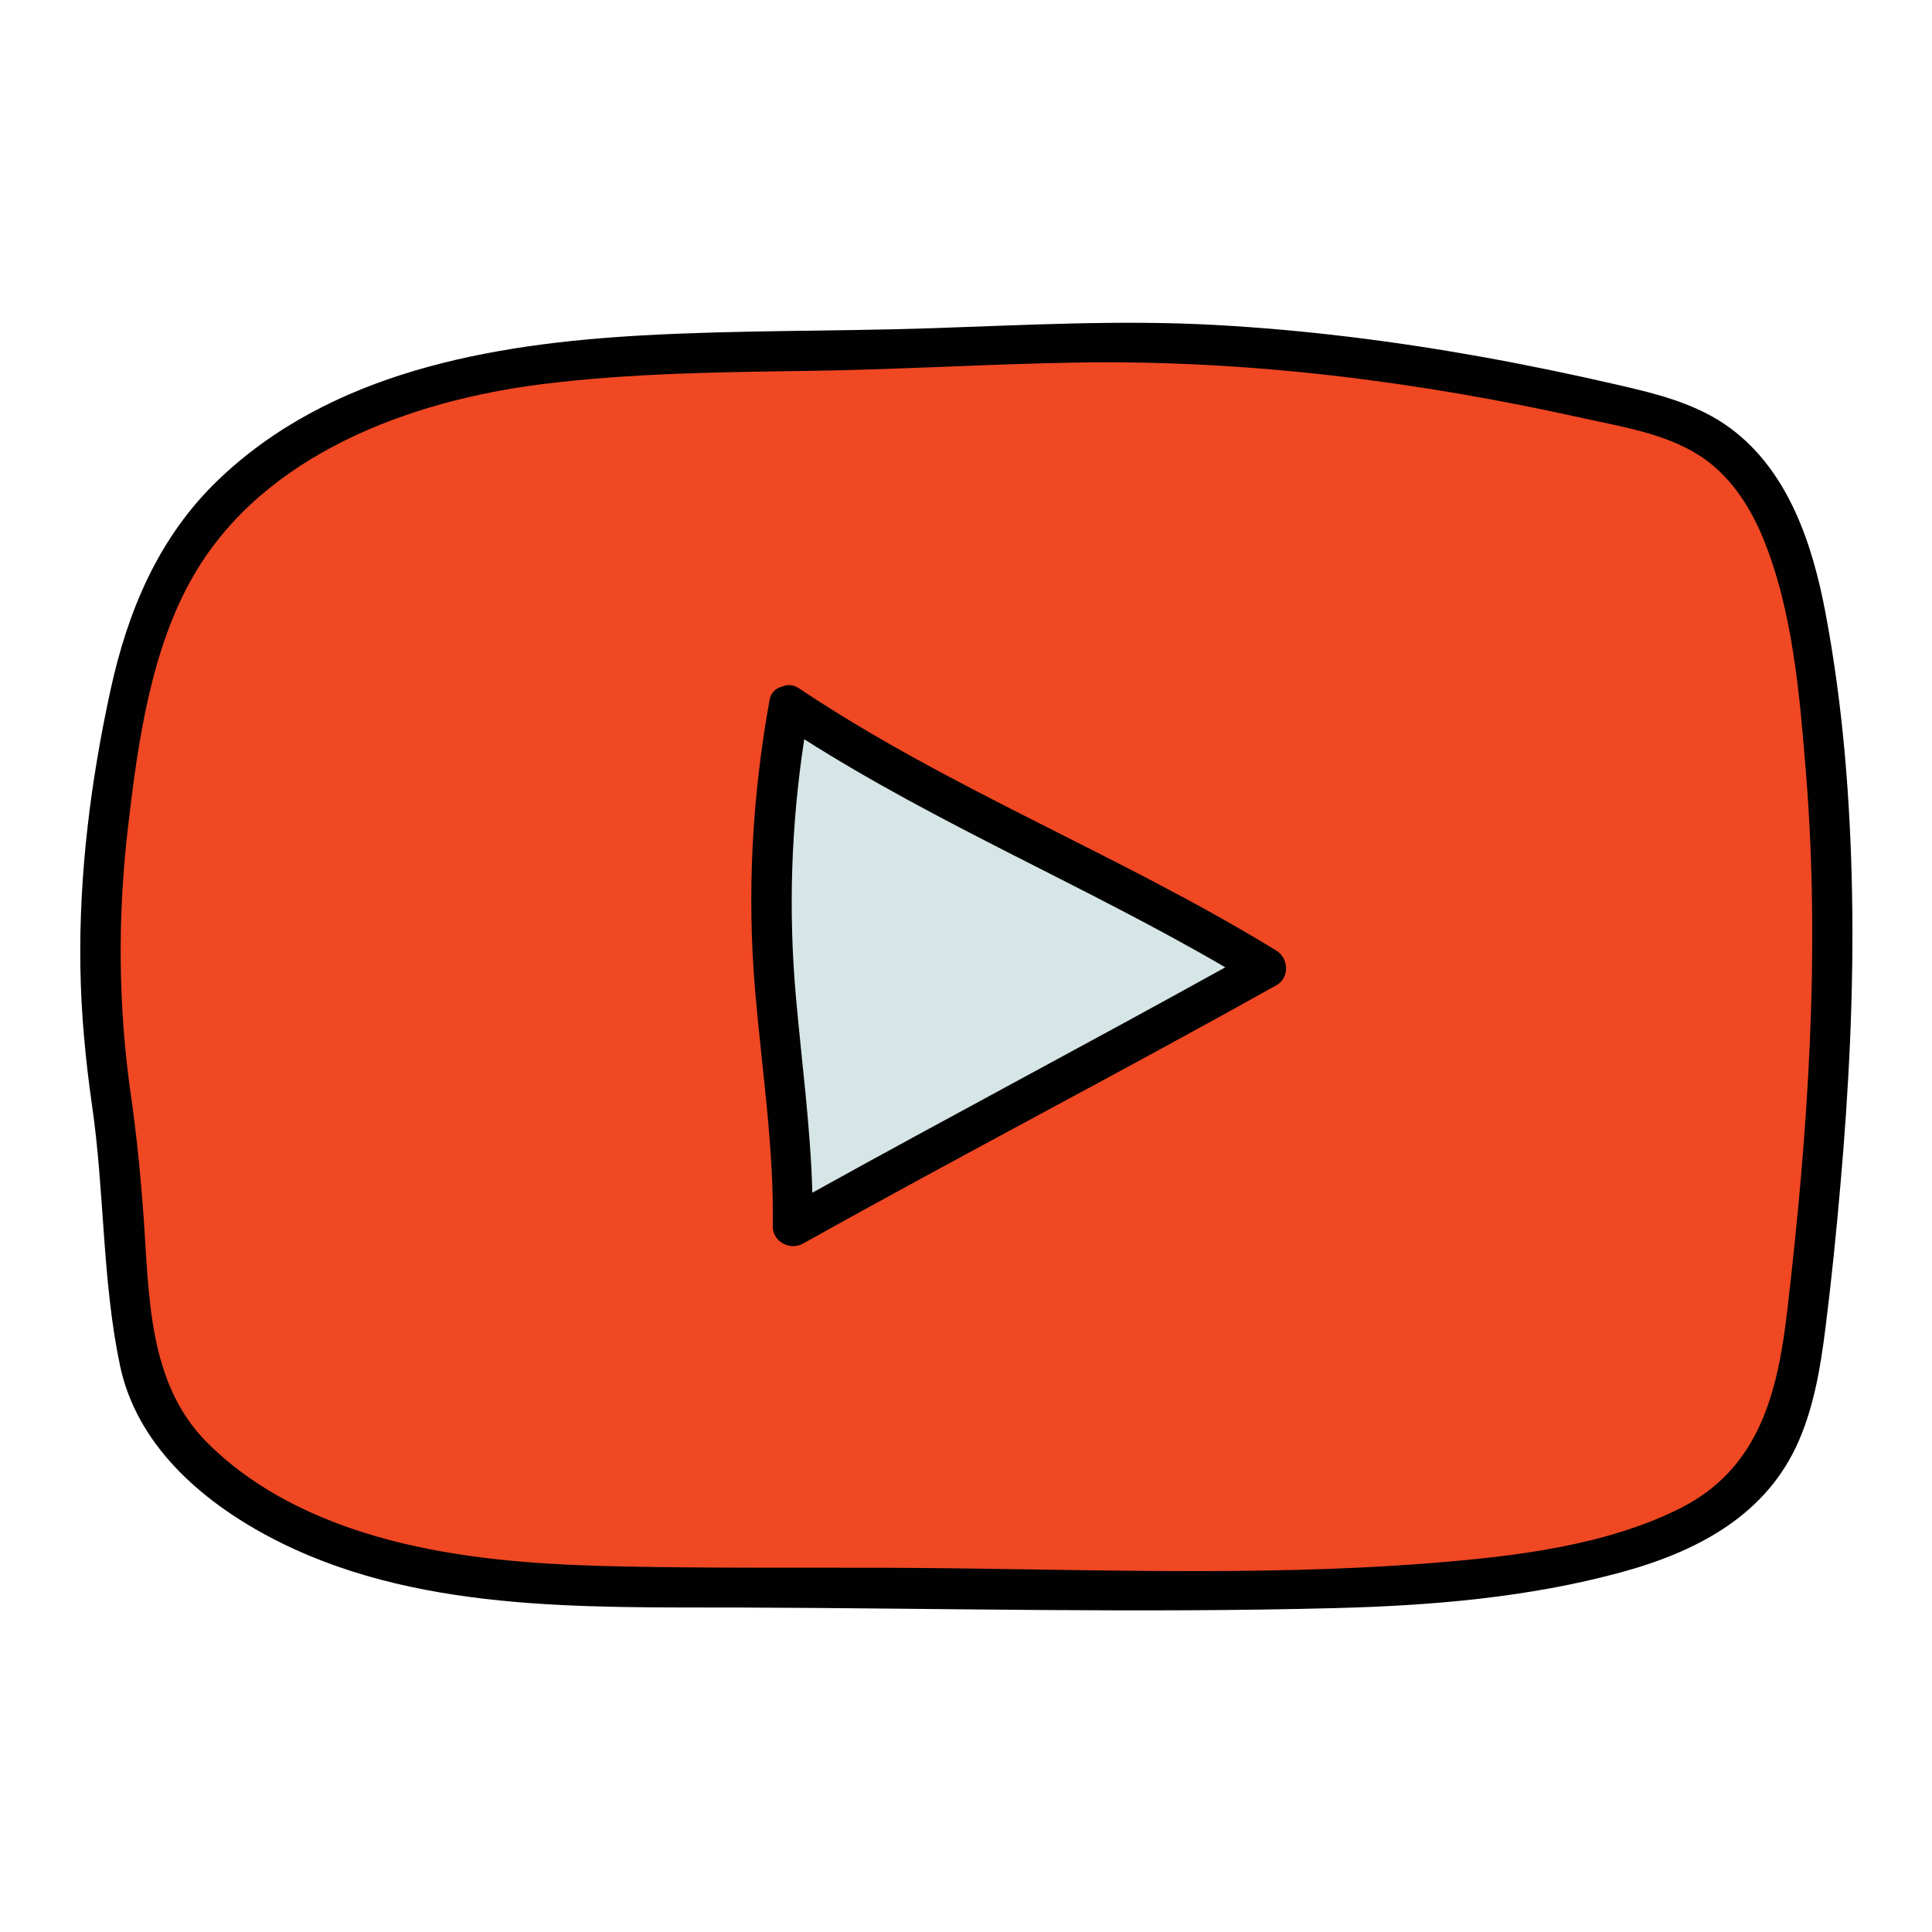
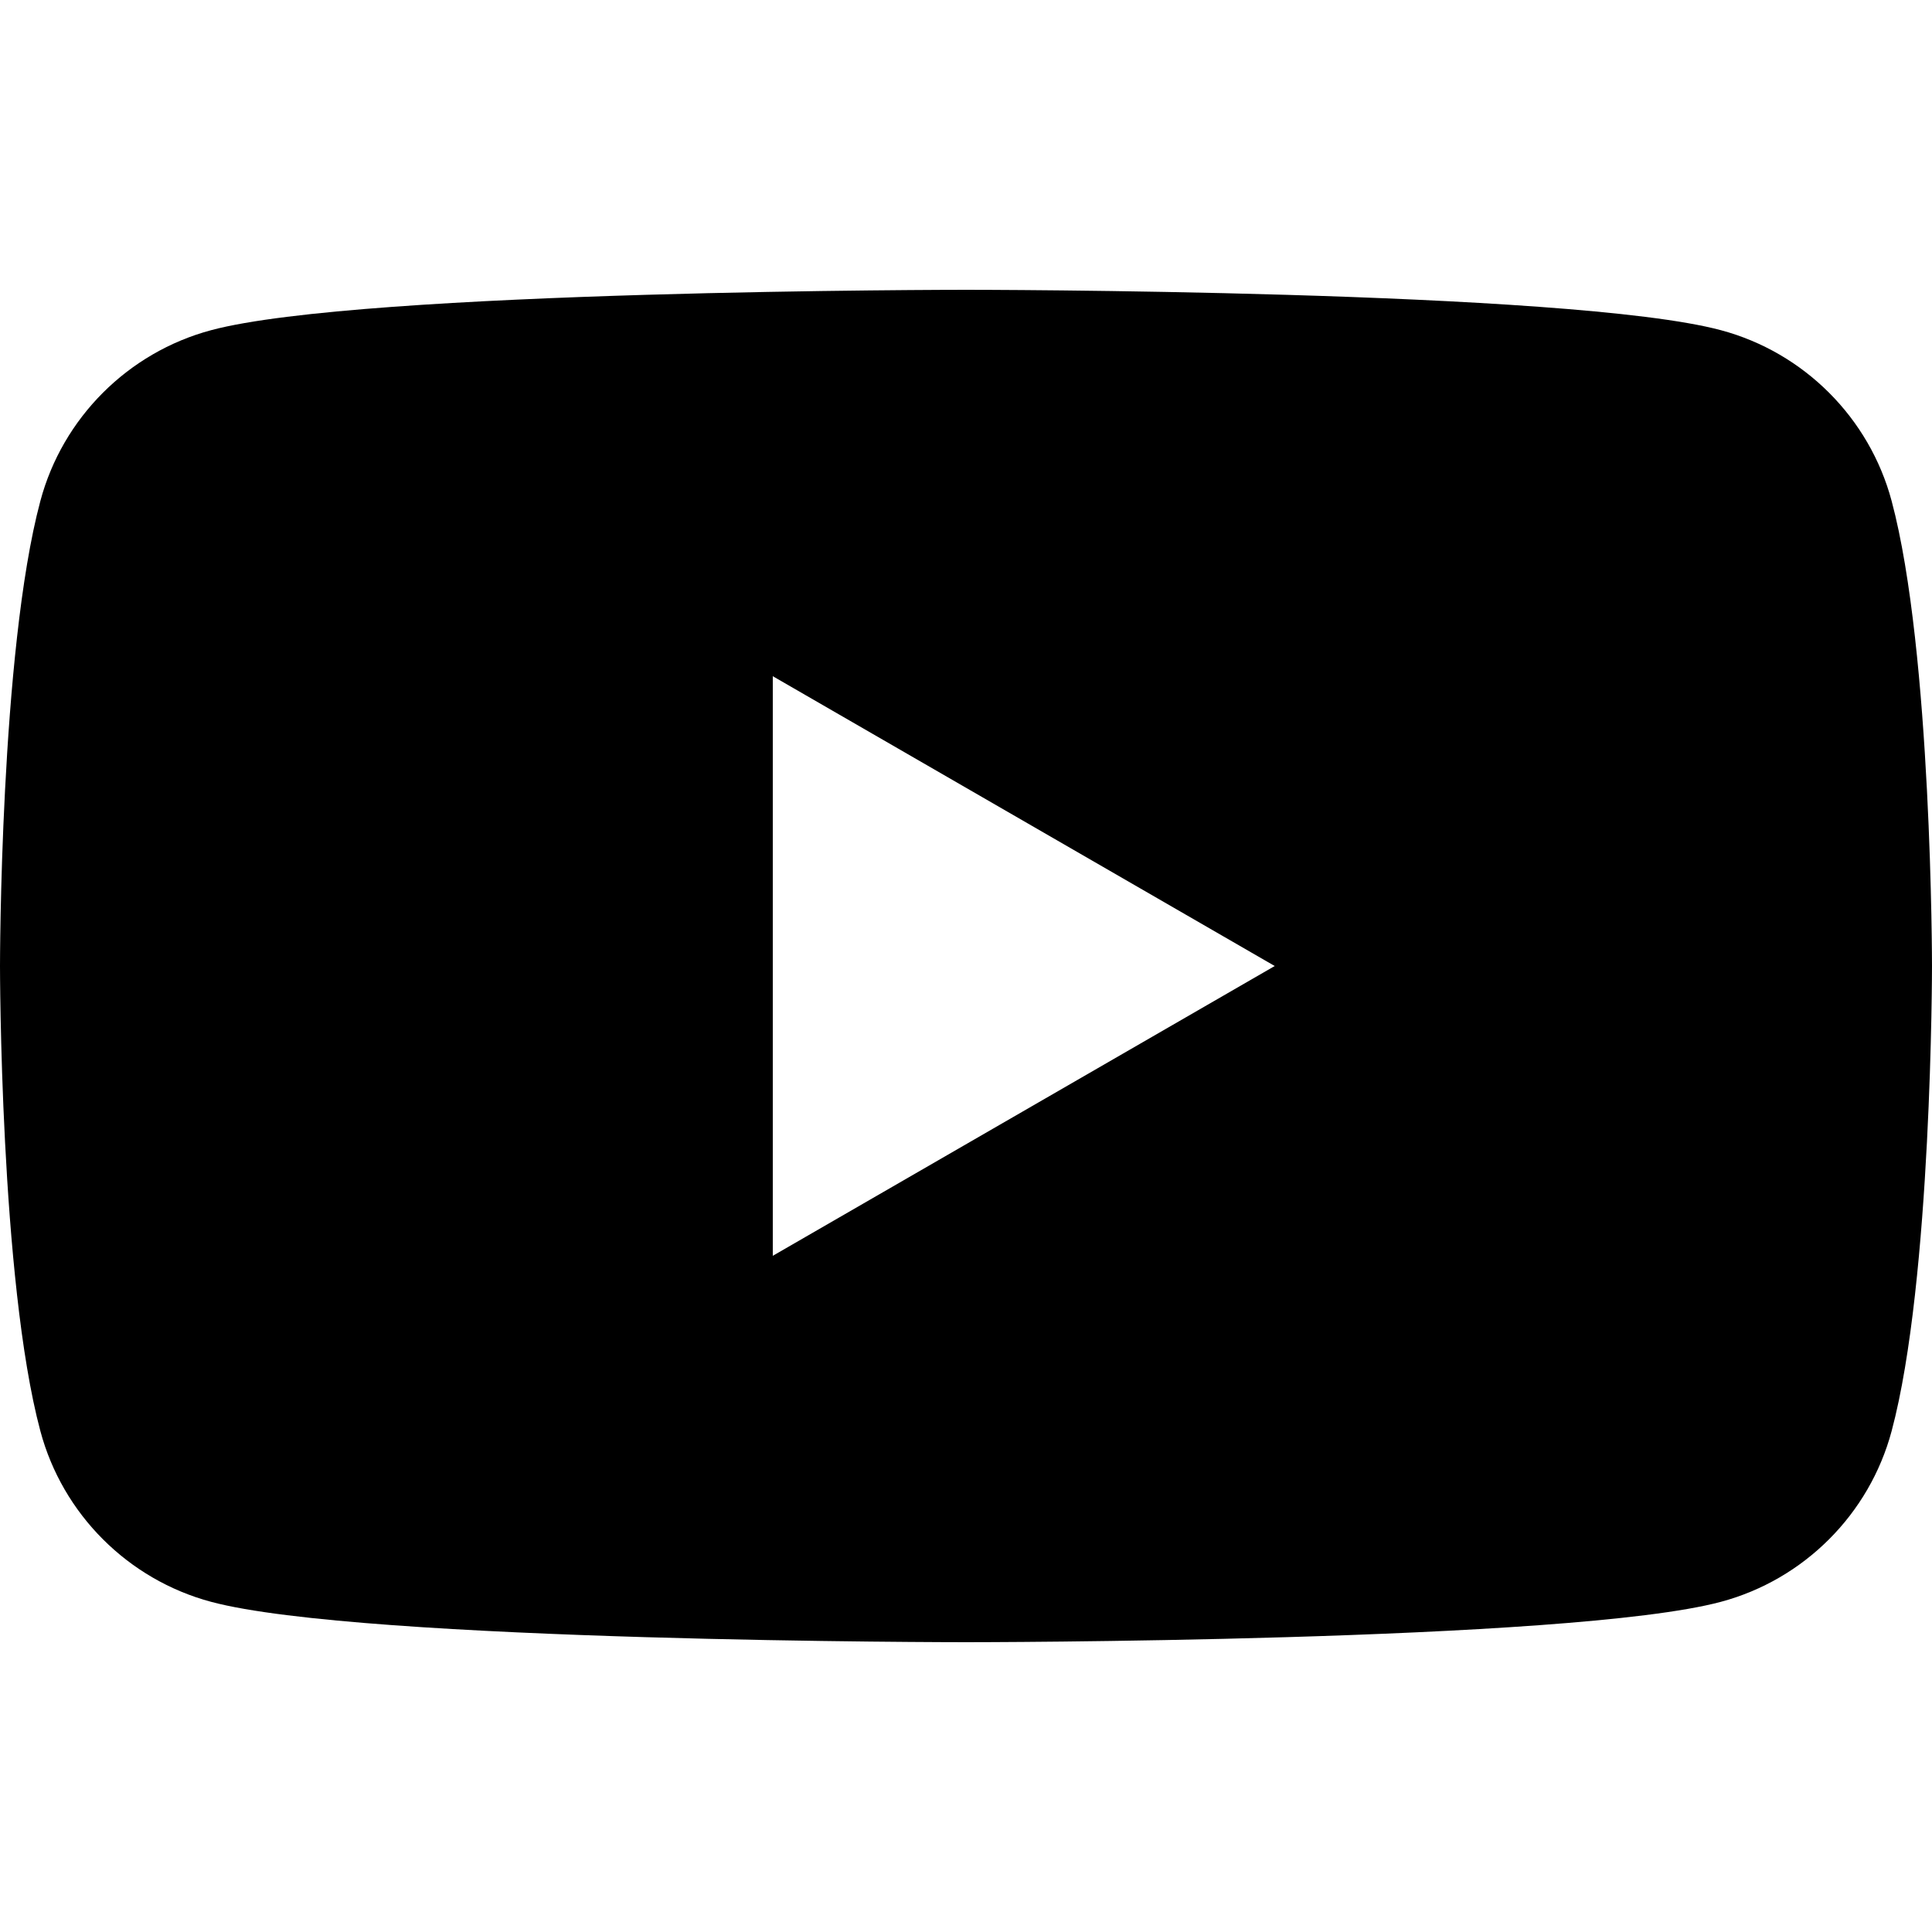
- <svg xmlns="http://www.w3.org/2000/svg" viewBox="0 0 48 48" width="48px" height="48px">
-   <path fill="#ef4823" d="M2.771,27.348c-0.507-3.402-0.287-6.486,0.411-9.854c0.231-1.115,0.536-2.227,1.075-3.232 c1.761-3.28,5.685-4.823,9.4-5.24c3.715-0.416,7.283-0.221,11.015-0.437c5.51-0.319,10.337,0.289,15.482,1.48 c0.795,0.184,1.606,0.375,2.297,0.807c1.592,0.996,2.172,3.002,2.485,4.847c0.944,5.56,0.612,11.258-0.034,16.86 c-0.169,1.462-0.396,3.008-1.345,4.137c-0.848,1.008-2.146,1.522-3.422,1.867c-3.363,0.909-6.898,0.904-10.384,0.893 c-4.226-0.014-8.453-0.027-12.679-0.041c-4.114-0.013-8.593-0.152-11.757-2.766c-0.681-0.562-1.288-1.243-1.615-2.061 c-0.238-0.594-0.319-1.236-0.399-1.87C3.043,30.684,3.076,29.396,2.771,27.348z" />
-   <path fill="#010101" d="M46.014,22.201c-0.043-2.331-0.227-4.68-0.66-6.974c-0.32-1.695-0.914-3.51-2.355-4.582 c-0.828-0.616-1.837-0.861-2.826-1.088c-1.117-0.257-2.239-0.491-3.367-0.693c-2.19-0.393-4.403-0.67-6.625-0.791 c-2.37-0.129-4.715,0.005-7.082,0.083c-2.385,0.078-4.773,0.044-7.156,0.178C12.206,8.545,8.202,9.239,5.4,11.945 c-1.462,1.412-2.226,3.233-2.653,5.193c-0.493,2.258-0.786,4.579-0.75,6.892c0.018,1.157,0.127,2.306,0.292,3.451 c0.309,2.133,0.248,4.331,0.692,6.444c0.41,1.951,1.987,3.338,3.682,4.242c3.576,1.908,7.845,1.759,11.778,1.772 c4.917,0.016,9.85,0.142,14.766,0.013c2.371-0.062,4.766-0.263,7.063-0.887c1.88-0.511,3.625-1.413,4.428-3.285 c0.382-0.89,0.537-1.846,0.657-2.801c0.148-1.173,0.266-2.352,0.369-3.53C45.936,27.04,46.059,24.62,46.014,22.201z M44.402,32.579 c-0.235,2.017-0.695,3.903-2.647,4.888c-1.855,0.936-4.13,1.202-6.173,1.365c-4.485,0.358-9.042,0.134-13.537,0.119 c-2.184-0.007-4.37,0.012-6.554-0.032c-1.836-0.037-3.685-0.145-5.477-0.573c-1.788-0.427-3.56-1.193-4.874-2.512 c-1.49-1.496-1.431-3.717-1.579-5.693c-0.073-0.979-0.168-1.954-0.308-2.926c-0.319-2.207-0.333-4.443-0.074-6.658 c0.244-2.092,0.565-4.432,1.642-6.278c1.748-2.998,5.377-4.328,8.657-4.736c2.197-0.274,4.422-0.298,6.633-0.329 c2.202-0.031,4.398-0.168,6.599-0.206c4.259-0.074,8.481,0.461,12.633,1.384c0.959,0.213,2.013,0.378,2.857,0.911 c0.754,0.476,1.265,1.246,1.599,2.058c0.744,1.809,0.912,3.9,1.069,5.828C45.23,23.651,44.92,28.143,44.402,32.579z" />
-   <path fill="#d6e5e5" d="M19.6,17.534C19,22,19.78,26.353,19.7,30.466c3.819-2.139,7.937-4.278,11.757-6.417 c-1.568-0.967-3.336-1.955-4.998-2.75C24.247,20.242,21.461,18.791,19.6,17.534z" />
-   <path fill="#010101" d="M31.709,23.617c-3.848-2.363-8.1-4-11.857-6.515c-0.154-0.103-0.302-0.098-0.426-0.041 c-0.147,0.036-0.272,0.138-0.308,0.339c-0.431,2.392-0.563,4.791-0.357,7.213c0.166,1.952,0.469,3.887,0.439,5.851 c-0.006,0.386,0.427,0.614,0.752,0.432c3.897-2.179,7.86-4.237,11.757-6.417C32.044,24.293,32.022,23.81,31.709,23.617z M19.775,24.774c-0.192-2.15-0.119-4.281,0.206-6.408c3.349,2.13,7.034,3.667,10.461,5.667c-3.407,1.889-6.852,3.71-10.259,5.599 C20.137,28.007,19.919,26.396,19.775,24.774z" />
+ <svg xmlns="http://www.w3.org/2000/svg" height="100%" style="fill-rule:evenodd;clip-rule:evenodd;stroke-linejoin:round;stroke-miterlimit:2;" version="1.1" viewBox="0 0 512 512" width="100%" xml:space="preserve">
+   <path d="M501.303,132.765c-5.887,-22.03 -23.235,-39.377 -45.265,-45.265c-39.932,-10.7 -200.038,-10.7 -200.038,-10.7c0,0 -160.107,0 -200.039,10.7c-22.026,5.888 -39.377,23.235 -45.264,45.265c-10.697,39.928 -10.697,123.238 -10.697,123.238c0,0 0,83.308 10.697,123.232c5.887,22.03 23.238,39.382 45.264,45.269c39.932,10.696 200.039,10.696 200.039,10.696c0,0 160.106,0 200.038,-10.696c22.03,-5.887 39.378,-23.239 45.265,-45.269c10.696,-39.924 10.696,-123.232 10.696,-123.232c0,0 0,-83.31 -10.696,-123.238Zm-296.506,200.039l0,-153.603l133.019,76.802l-133.019,76.801Z" style="fill-rule:nonzero;" />
</svg>
